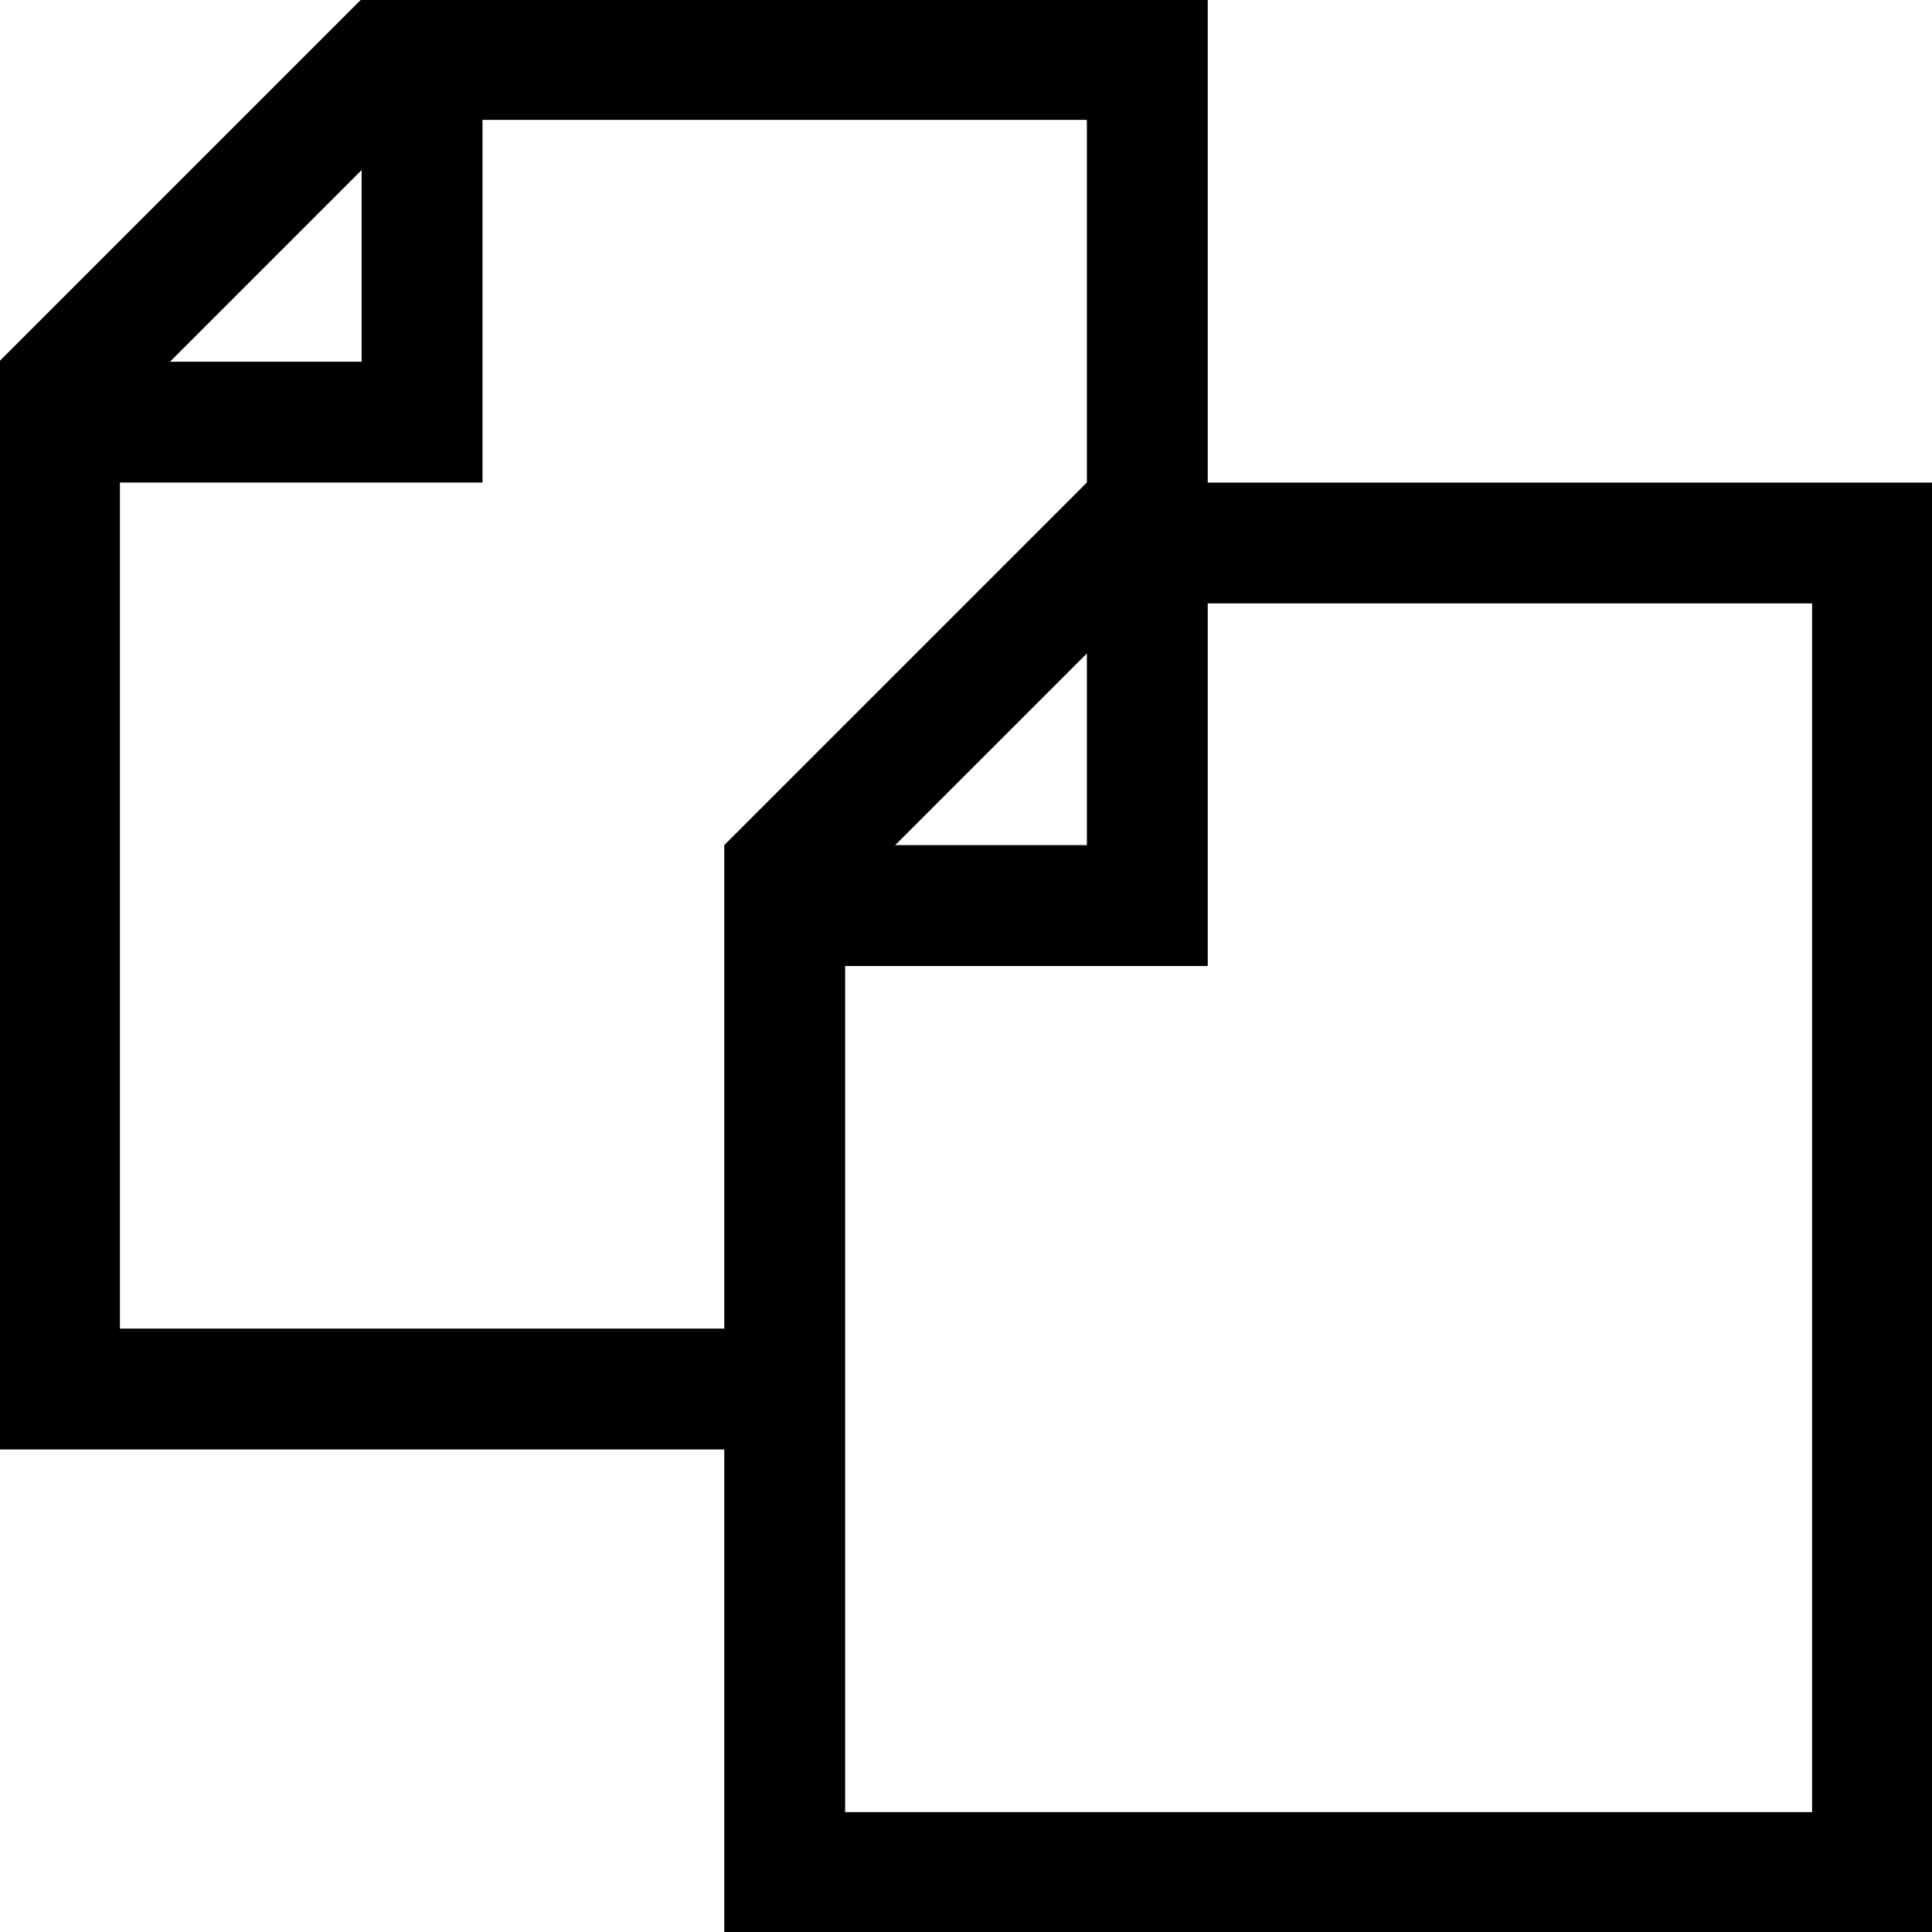
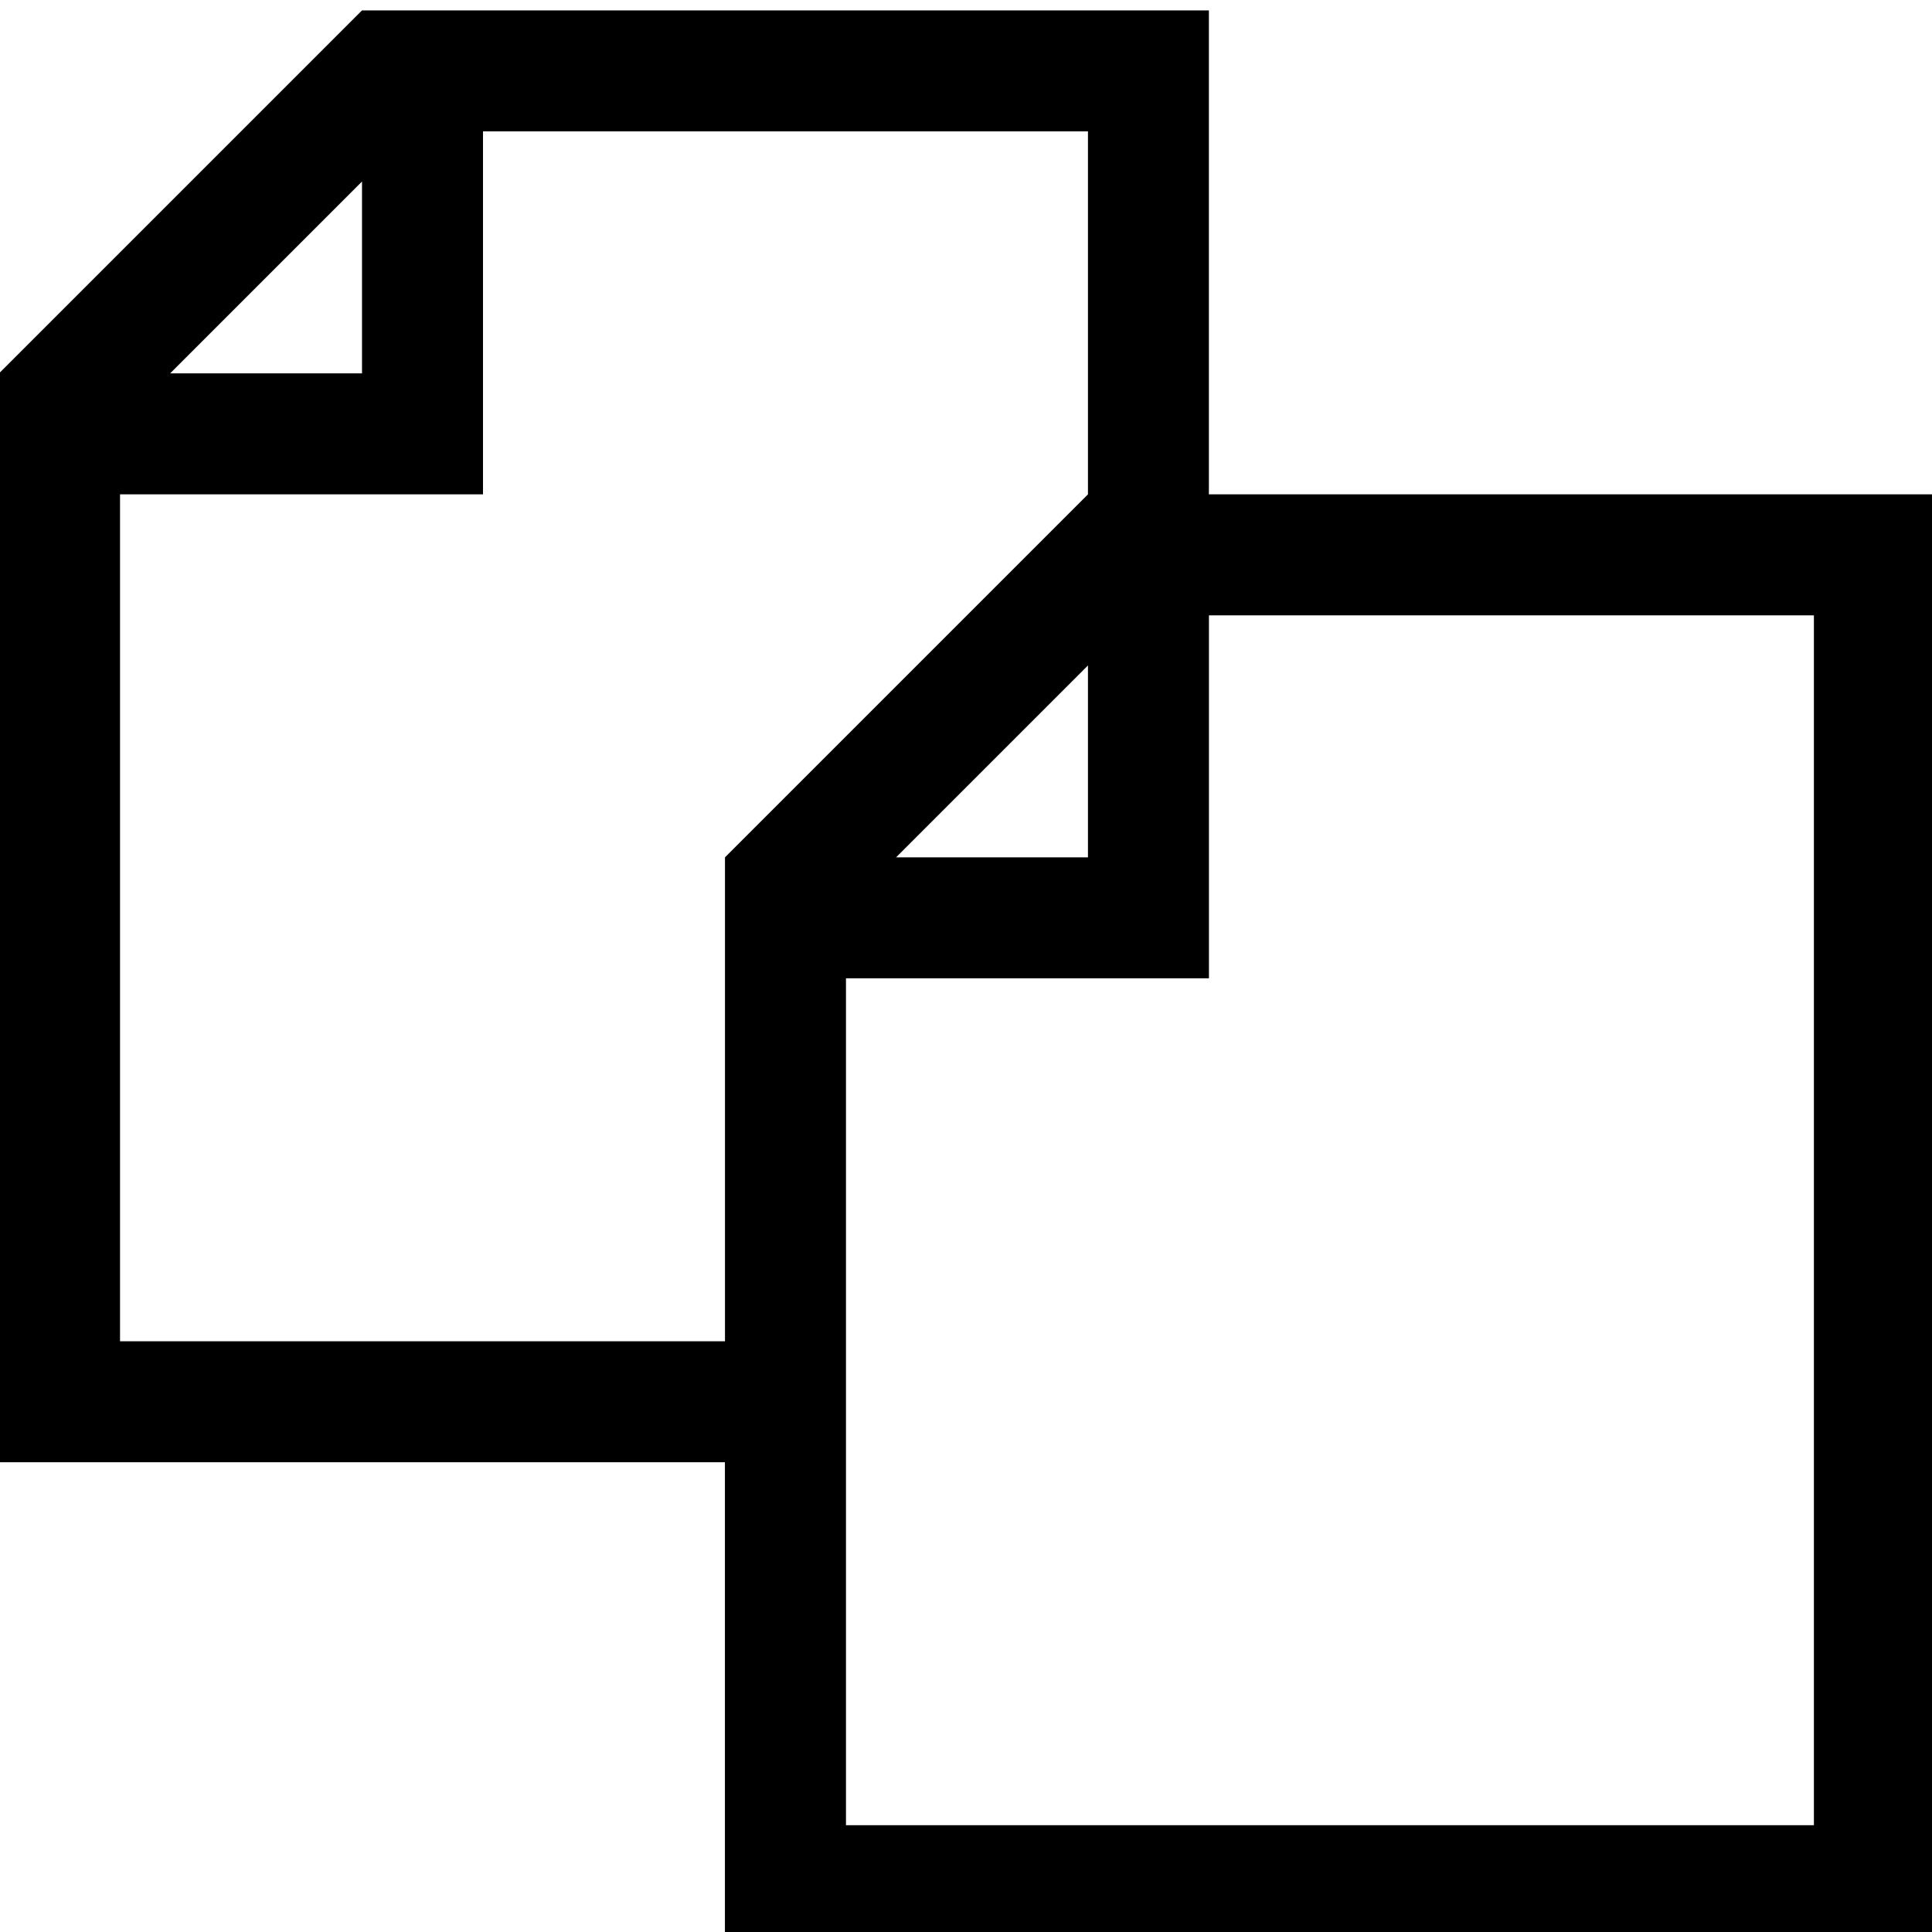
<svg xmlns="http://www.w3.org/2000/svg" version="1.1" width="32" height="32" viewBox="0 0 32 32">
-   <path d="M20.004 7.992v-8.008h-14.014l-6.006 6.006v18.018h12.012v8.008h20.020v-24.023h-12.012zM5.99 2.816v3.175h-3.175l3.175-3.175zM1.986 22.006v-14.014h6.006v-6.006h10.010v6.006l-6.006 6.006v8.008h-10.010zM18.002 10.823v3.175h-3.175l3.175-3.175zM30.014 30.014h-16.016v-14.014h6.006v-6.006h10.010v20.020z" />
+   <path d="M20.023 8.188v-8.016h-14.027l-6.012 6.012v18.035h12.023v8.016h20.039v-24.047h-12.023zM5.996 3.006v3.178h-3.178l3.178-3.178zM1.988 22.215v-14.027h6.012v-6.012h10.020v6.012l-6.012 6.012v8.016h-10.020zM18.020 11.022v3.178h-3.178l3.178-3.178zM30.043 30.231h-16.031v-14.027h6.012v-6.012h10.020v20.039z" />
</svg>
